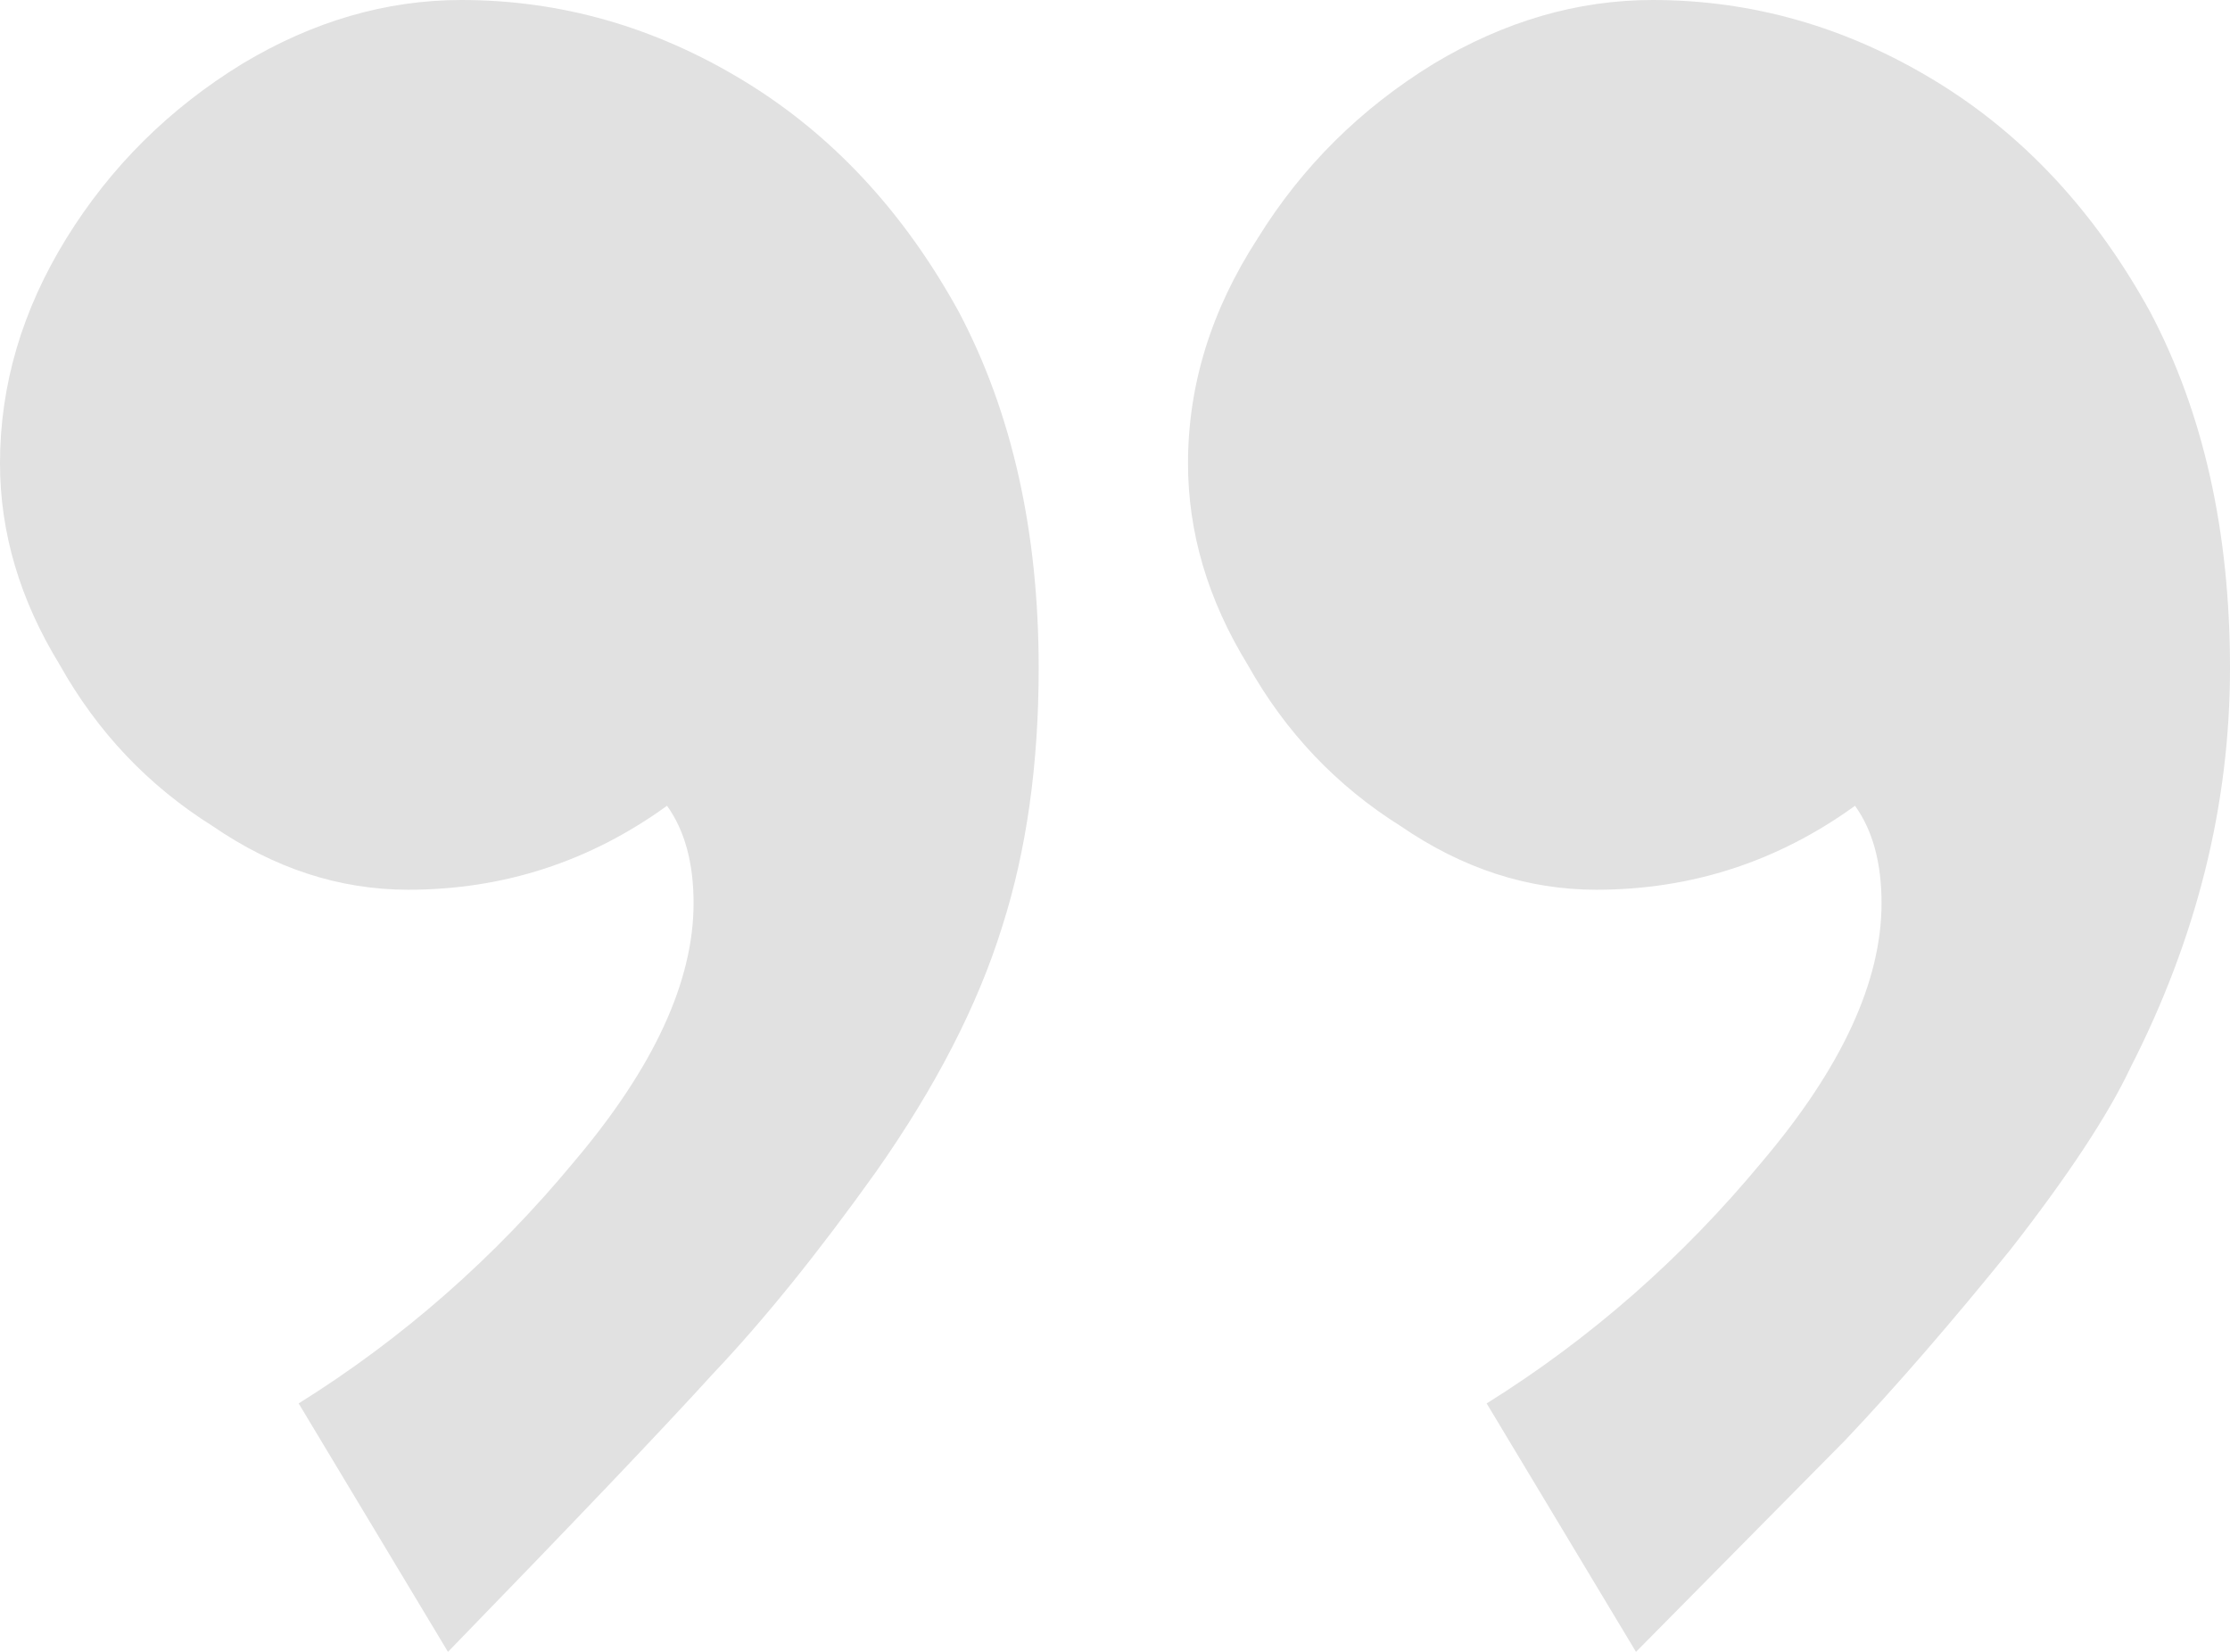
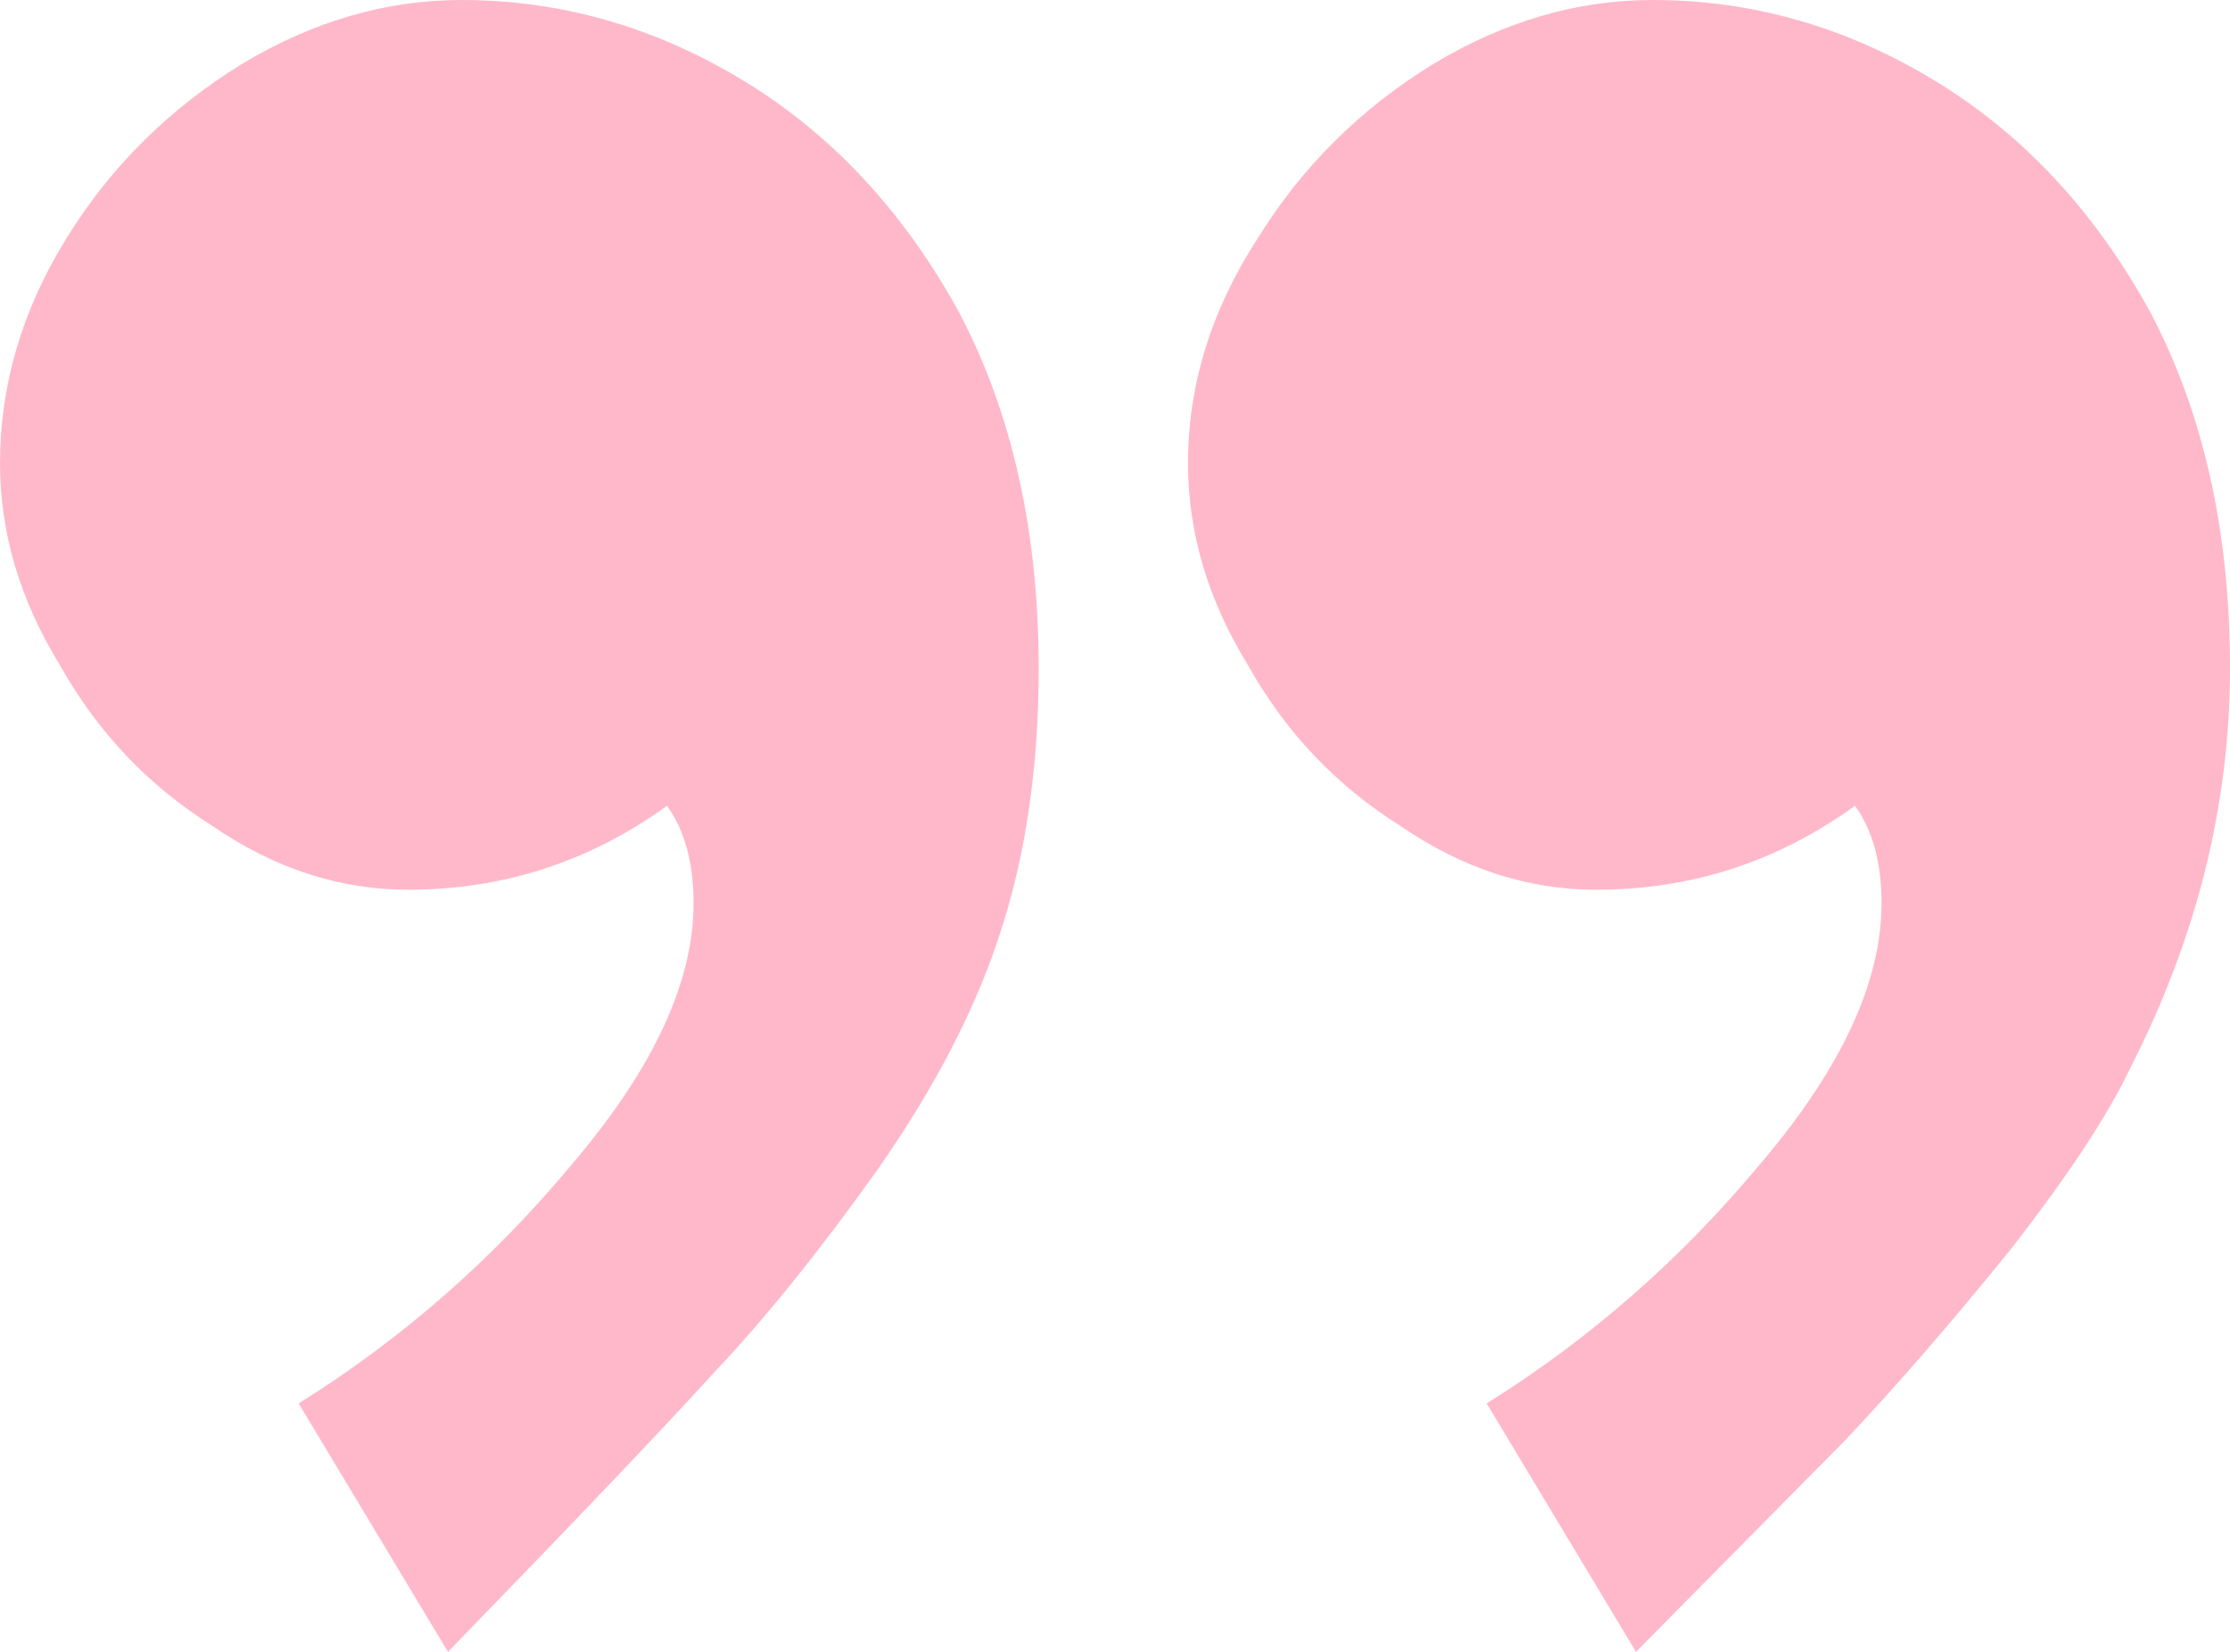
<svg xmlns="http://www.w3.org/2000/svg" width="54" height="40" viewBox="0 0 54 40" fill="none">
-   <path d="M40.018 2.59234e-06C42.429 2.80309e-06 44.705 0.65 46.848 1.951C48.991 3.252 50.732 5.122 52.071 7.561C53.357 10 54 12.873 54 16.179C54 19.485 53.196 22.71 51.589 25.854C51.054 26.992 50.089 28.455 48.696 30.244C47.25 32.032 45.911 33.577 44.679 34.878L39.616 40L36 33.984C38.518 32.412 40.741 30.461 42.67 28.13C44.598 25.854 45.562 23.767 45.562 21.87C45.562 20.894 45.348 20.108 44.92 19.512C43.045 20.867 40.955 21.545 38.652 21.545C36.991 21.545 35.411 21.03 33.911 20C32.357 19.024 31.125 17.724 30.214 16.098C29.25 14.526 28.768 12.9 28.768 11.22C28.768 9.322 29.33 7.507 30.455 5.772C31.527 4.038 32.946 2.629 34.714 1.545C36.429 0.515 38.196 2.43311e-06 40.018 2.59234e-06ZM11.17 7.03482e-08C13.58 2.81099e-07 15.857 0.65 18 1.951C20.143 3.252 21.884 5.122 23.223 7.561C24.509 10 25.152 12.873 25.152 16.179C25.152 18.509 24.857 20.596 24.268 22.439C23.679 24.336 22.661 26.314 21.214 28.374C19.821 30.325 18.509 31.951 17.277 33.252C16.045 34.607 13.902 36.856 10.848 40L7.232 33.984C9.75 32.412 11.973 30.461 13.902 28.13C15.83 25.854 16.795 23.767 16.795 21.87C16.795 20.894 16.58 20.108 16.152 19.512C14.277 20.867 12.188 21.545 9.884 21.545C8.223 21.545 6.643 21.03 5.143 20C3.589 19.024 2.357 17.724 1.446 16.098C0.482 14.526 -1.44552e-06 12.9 -1.29863e-06 11.22C-1.13278e-06 9.322 0.536 7.507 1.607 5.772C2.679 4.038 4.098 2.629 5.866 1.545C7.58 0.515 9.348 -8.88862e-08 11.17 7.03482e-08Z" fill="#E1E1E1" />
+   <path d="M40.018 2.59234e-06C42.429 2.80309e-06 44.705 0.65 46.848 1.951C48.991 3.252 50.732 5.122 52.071 7.561C53.357 10 54 12.873 54 16.179C54 19.485 53.196 22.71 51.589 25.854C51.054 26.992 50.089 28.455 48.696 30.244C47.25 32.032 45.911 33.577 44.679 34.878L39.616 40L36 33.984C38.518 32.412 40.741 30.461 42.67 28.13C44.598 25.854 45.562 23.767 45.562 21.87C45.562 20.894 45.348 20.108 44.92 19.512C43.045 20.867 40.955 21.545 38.652 21.545C36.991 21.545 35.411 21.03 33.911 20C32.357 19.024 31.125 17.724 30.214 16.098C29.25 14.526 28.768 12.9 28.768 11.22C28.768 9.322 29.33 7.507 30.455 5.772C31.527 4.038 32.946 2.629 34.714 1.545C36.429 0.515 38.196 2.43311e-06 40.018 2.59234e-06ZM11.17 7.03482e-08C13.58 2.81099e-07 15.857 0.65 18 1.951C20.143 3.252 21.884 5.122 23.223 7.561C24.509 10 25.152 12.873 25.152 16.179C25.152 18.509 24.857 20.596 24.268 22.439C23.679 24.336 22.661 26.314 21.214 28.374C19.821 30.325 18.509 31.951 17.277 33.252C16.045 34.607 13.902 36.856 10.848 40L7.232 33.984C9.75 32.412 11.973 30.461 13.902 28.13C15.83 25.854 16.795 23.767 16.795 21.87C16.795 20.894 16.58 20.108 16.152 19.512C14.277 20.867 12.188 21.545 9.884 21.545C8.223 21.545 6.643 21.03 5.143 20C3.589 19.024 2.357 17.724 1.446 16.098C0.482 14.526 -1.44552e-06 12.9 -1.29863e-06 11.22C-1.13278e-06 9.322 0.536 7.507 1.607 5.772C2.679 4.038 4.098 2.629 5.866 1.545C7.58 0.515 9.348 -8.88862e-08 11.17 7.03482e-08Z" fill="#ffb8ca" />
</svg>
